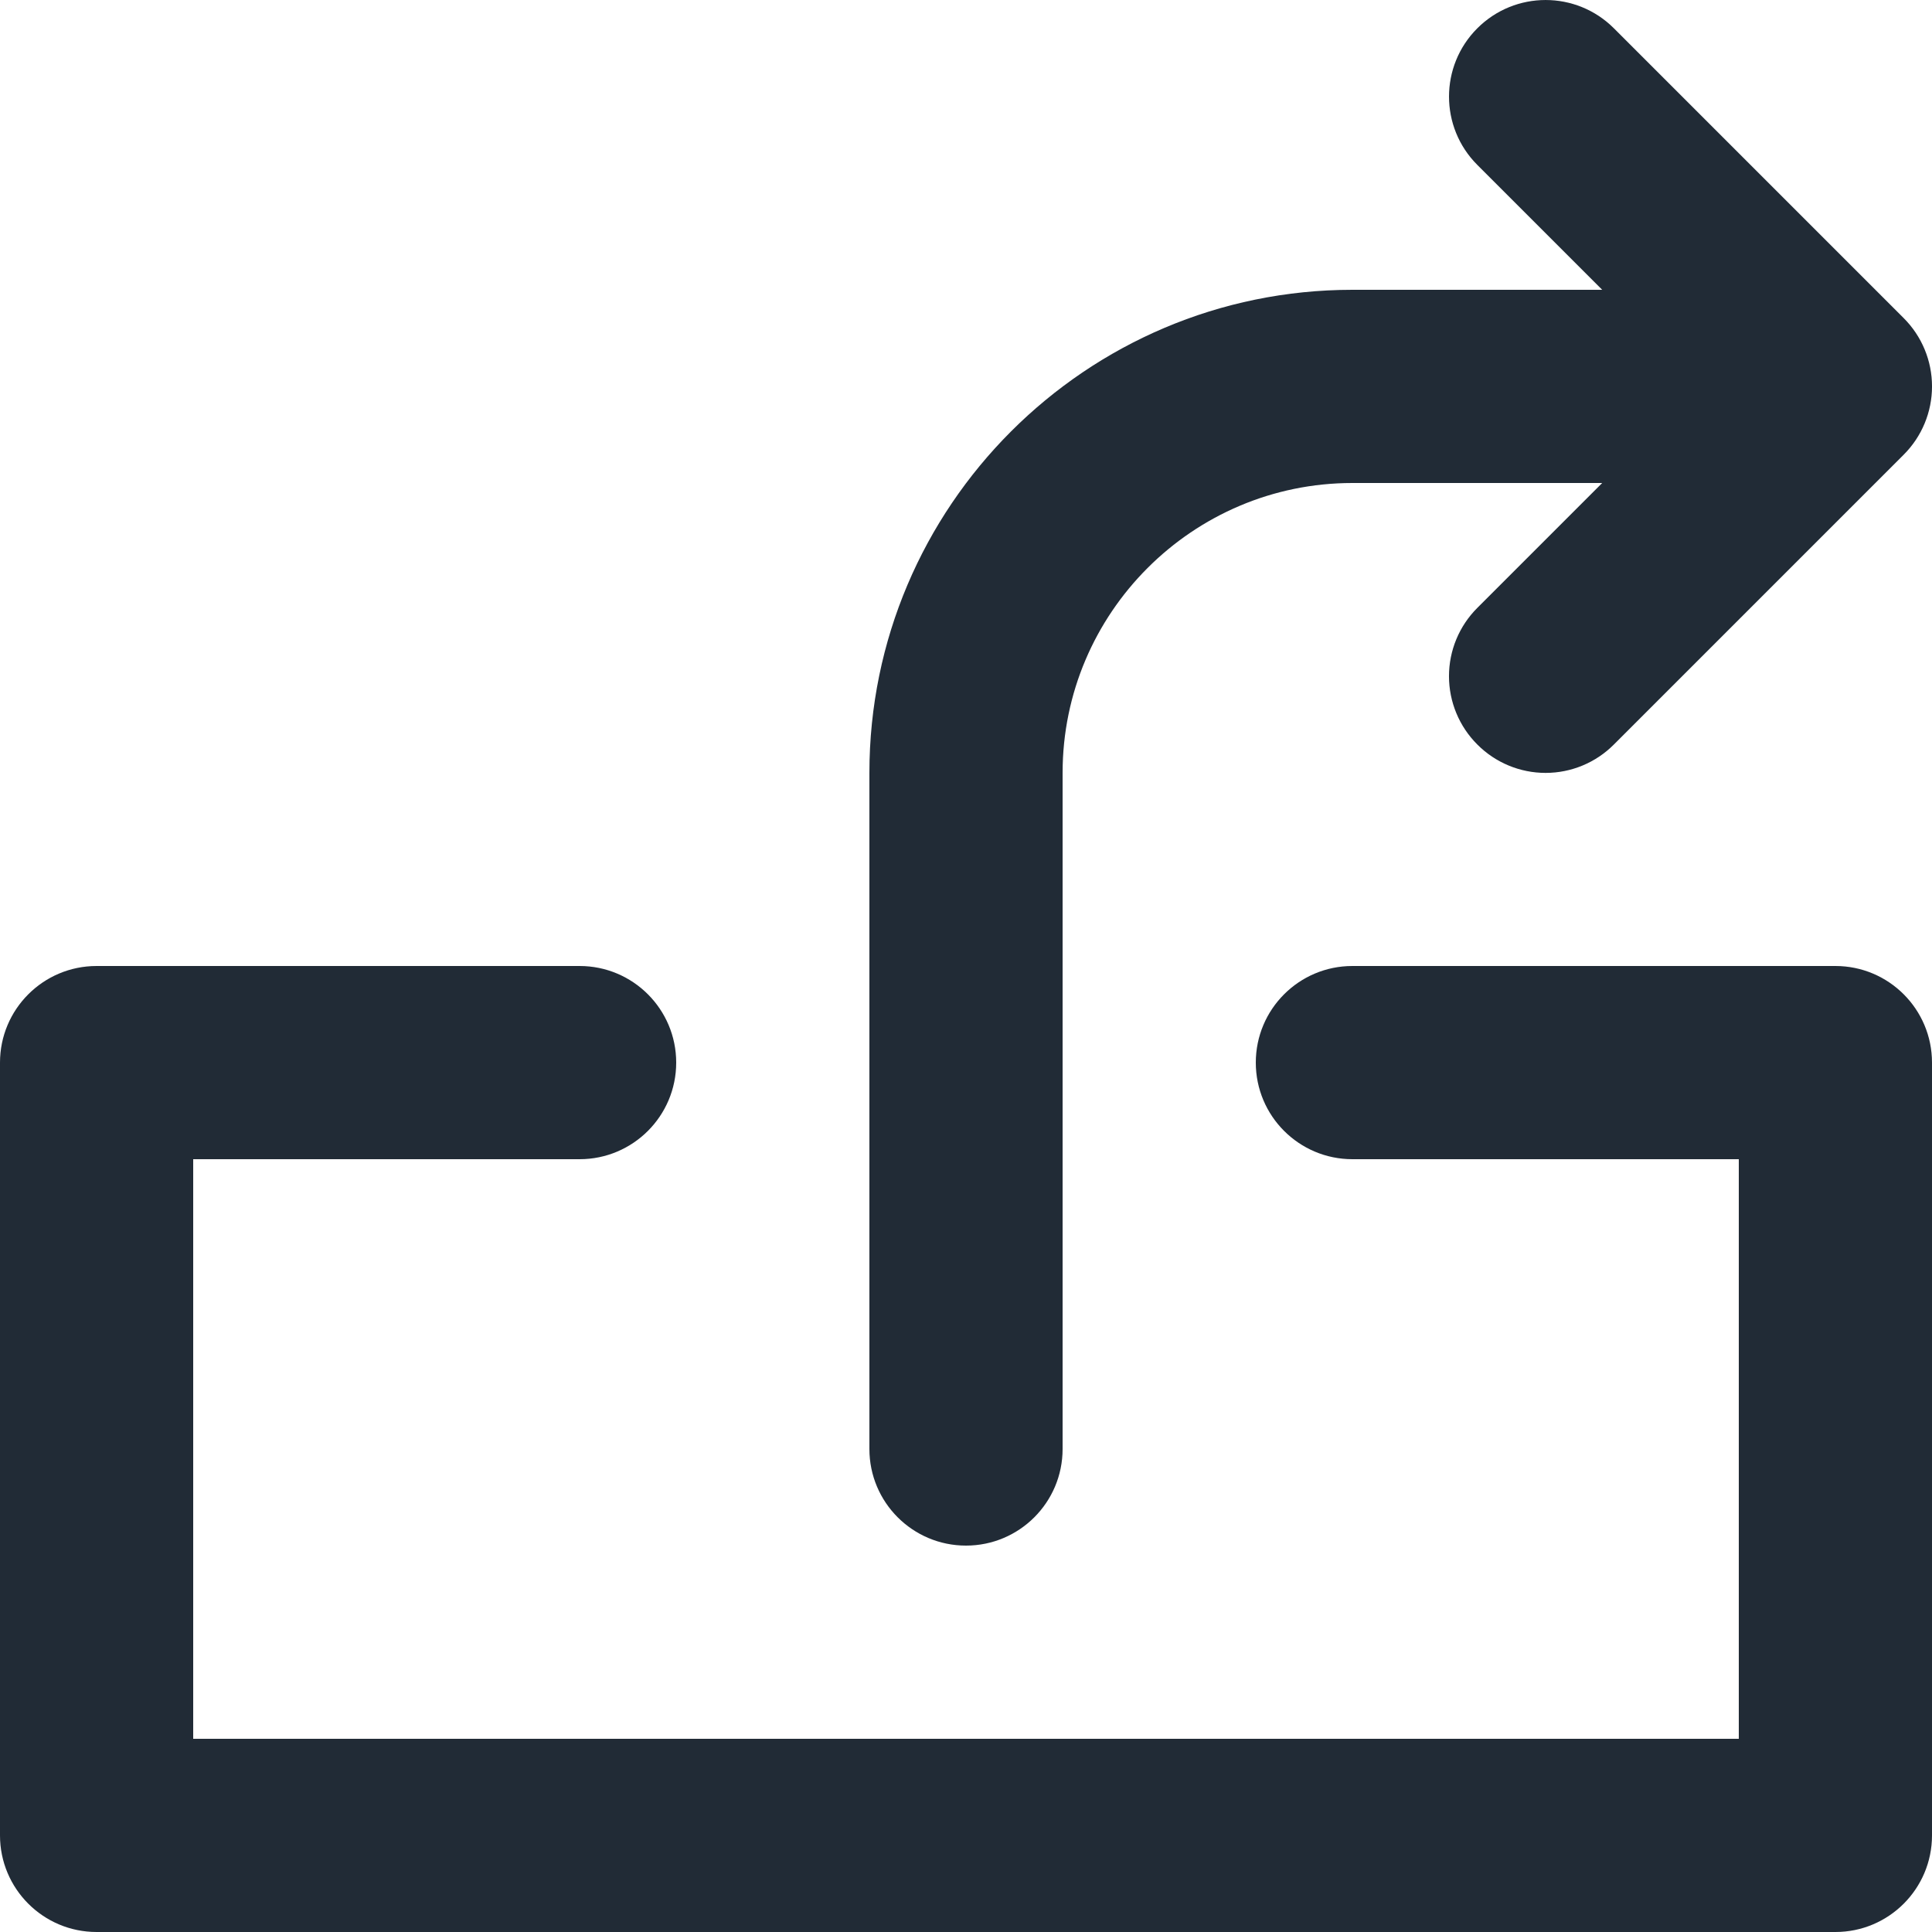
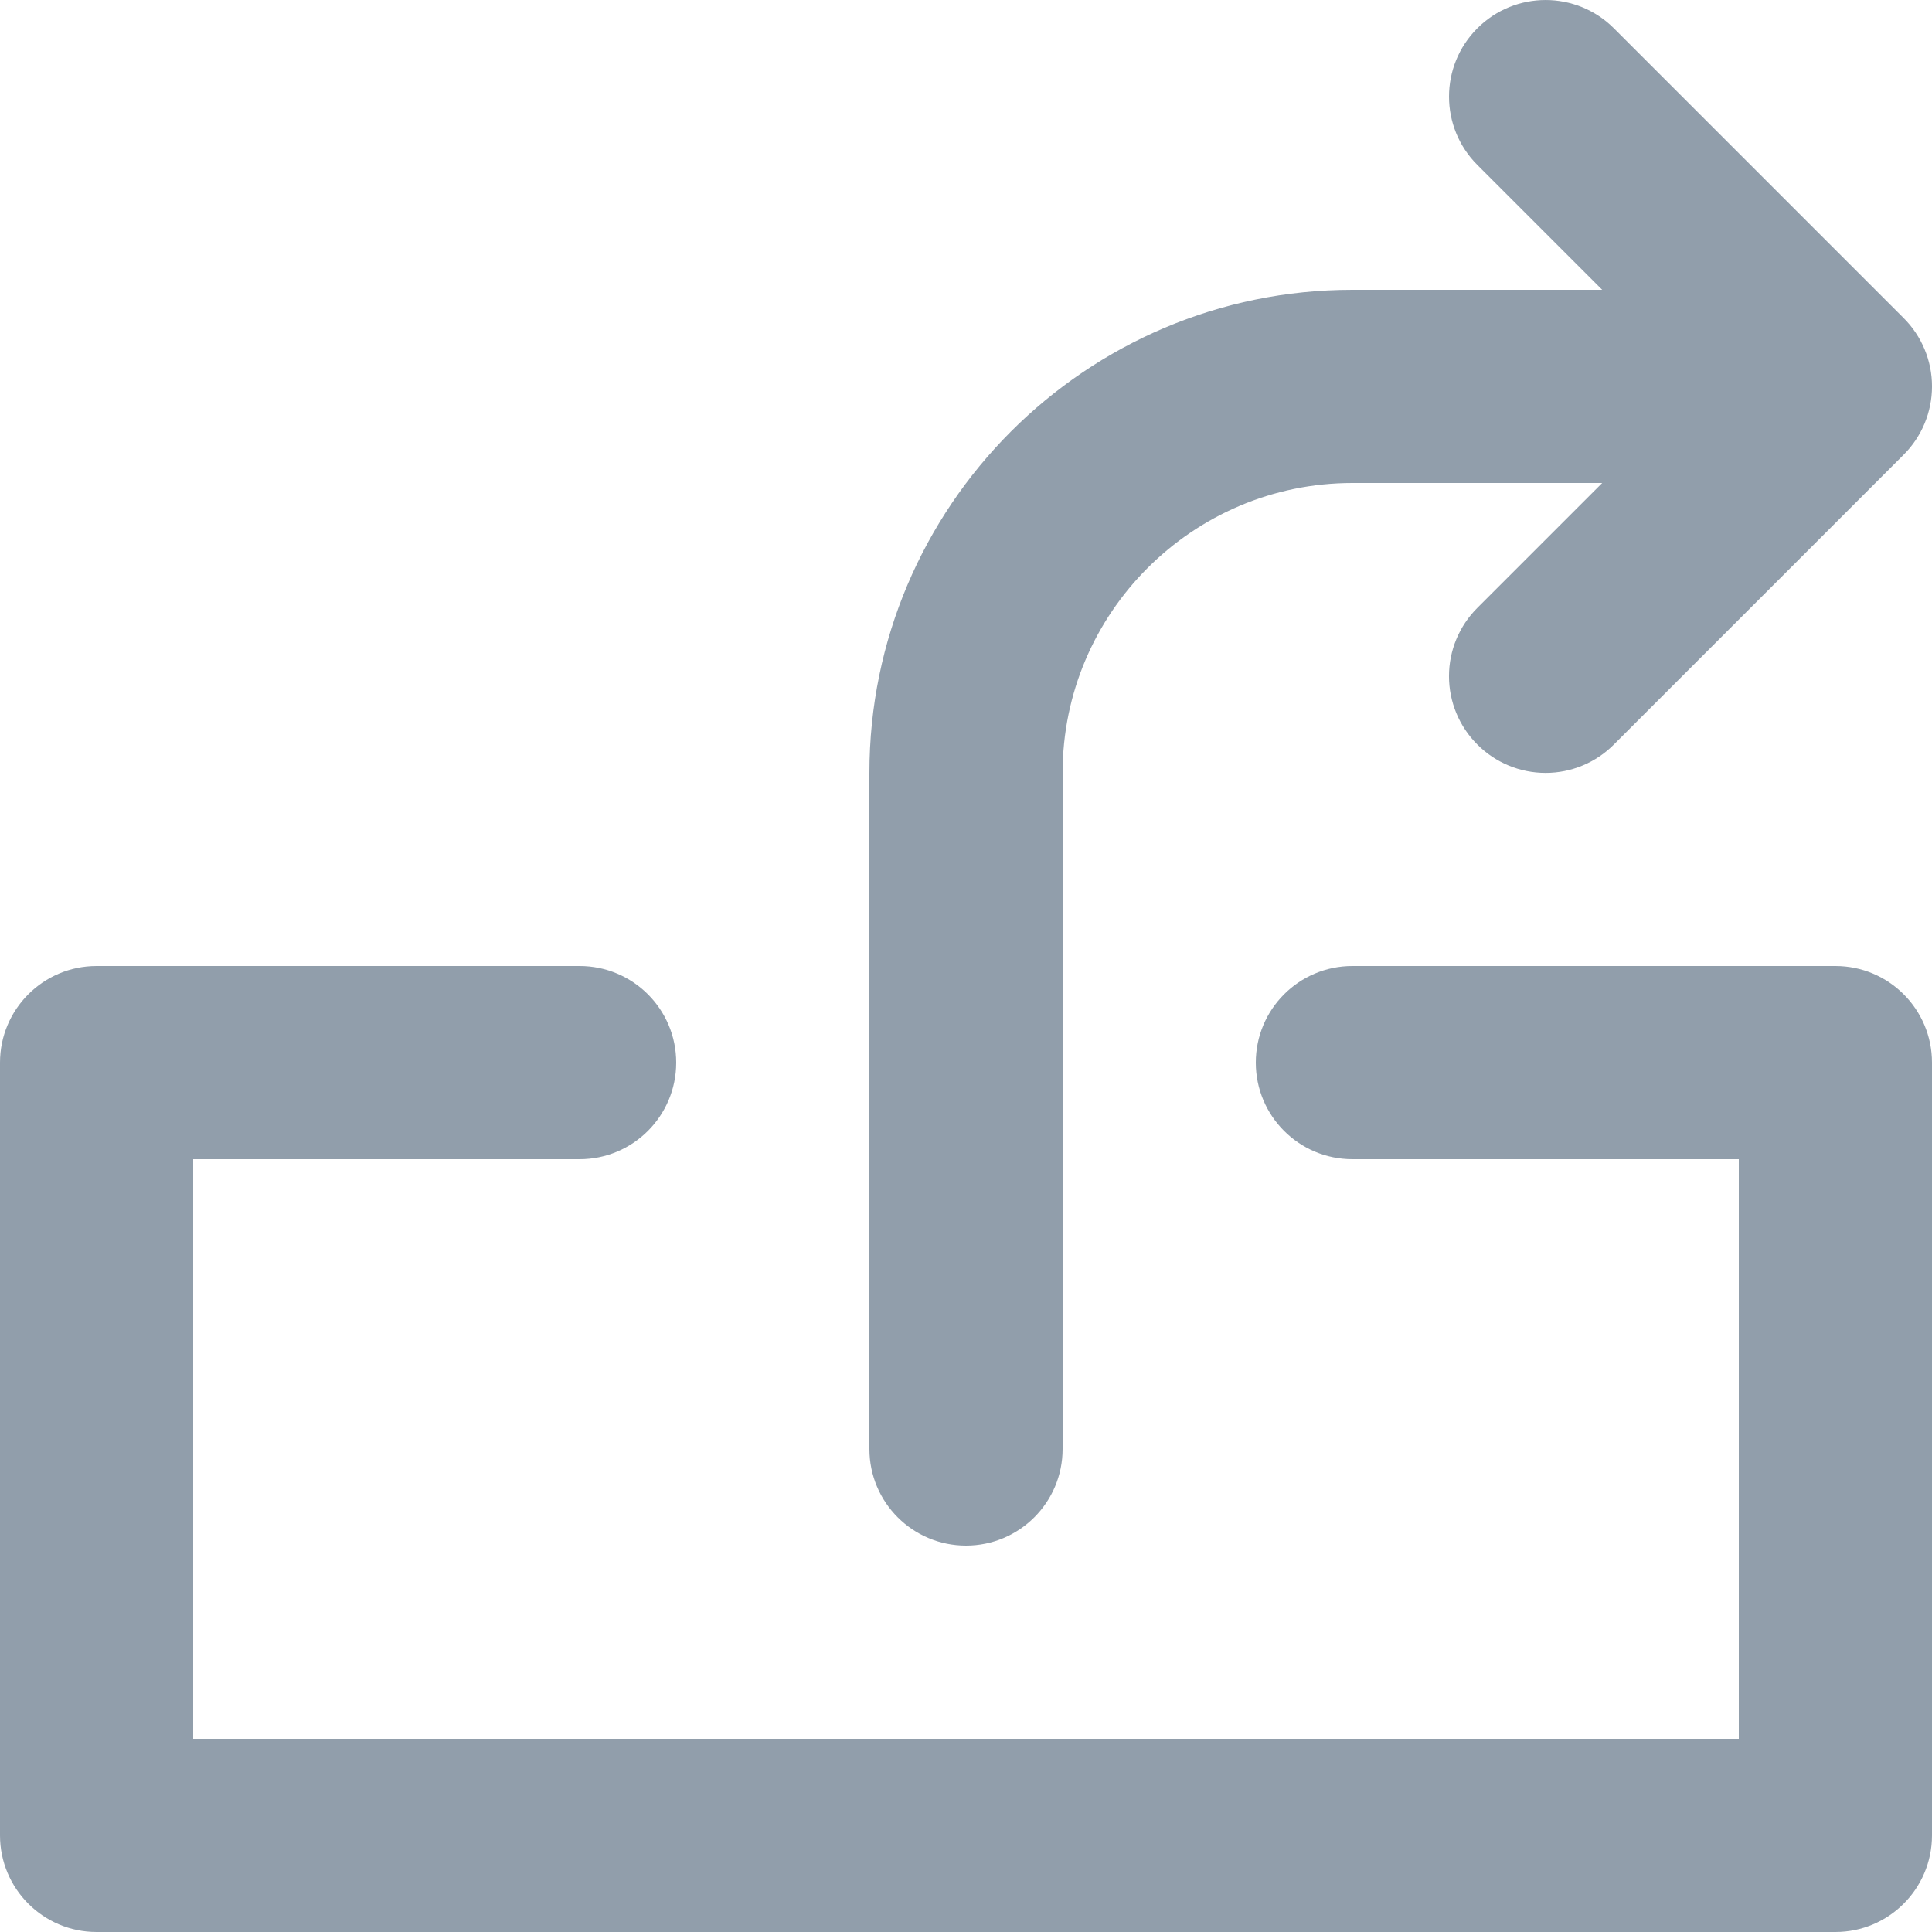
<svg xmlns="http://www.w3.org/2000/svg" viewBox="0 0 20 20">
-   <path fill="#212B36" d="M19 10a1 1 0 0 1 1 1v8a1 1 0 0 1-1 1H1a1 1 0 0 1-1-1v-8a1 1 0 0 1 1-1h5a1 1 0 1 1 0 2H2v6h16v-6h-4a1 1 0 1 1 0-2h5zm-9 6a1 1 0 0 1-1-1V8c0-2.757 2.243-5 5-5h2.586l-1.293-1.293A.999.999 0 1 1 16.707.293l3 3a.999.999 0 0 1 0 1.414l-3 3a.997.997 0 0 1-1.414 0 .999.999 0 0 1 0-1.414L16.586 5H14c-1.654 0-3 1.346-3 3v7a1 1 0 0 1-1 1z" />
+   <path fill="#919EAB" d="M19 10a1 1 0 0 1 1 1v8a1 1 0 0 1-1 1H1a1 1 0 0 1-1-1v-8a1 1 0 0 1 1-1h5a1 1 0 1 1 0 2H2v6h16v-6h-4a1 1 0 1 1 0-2h5zm-9 6a1 1 0 0 1-1-1V8c0-2.757 2.243-5 5-5h2.586l-1.293-1.293A.999.999 0 1 1 16.707.293l3 3a.999.999 0 0 1 0 1.414l-3 3a.997.997 0 0 1-1.414 0 .999.999 0 0 1 0-1.414L16.586 5H14c-1.654 0-3 1.346-3 3v7a1 1 0 0 1-1 1z" />
</svg>
